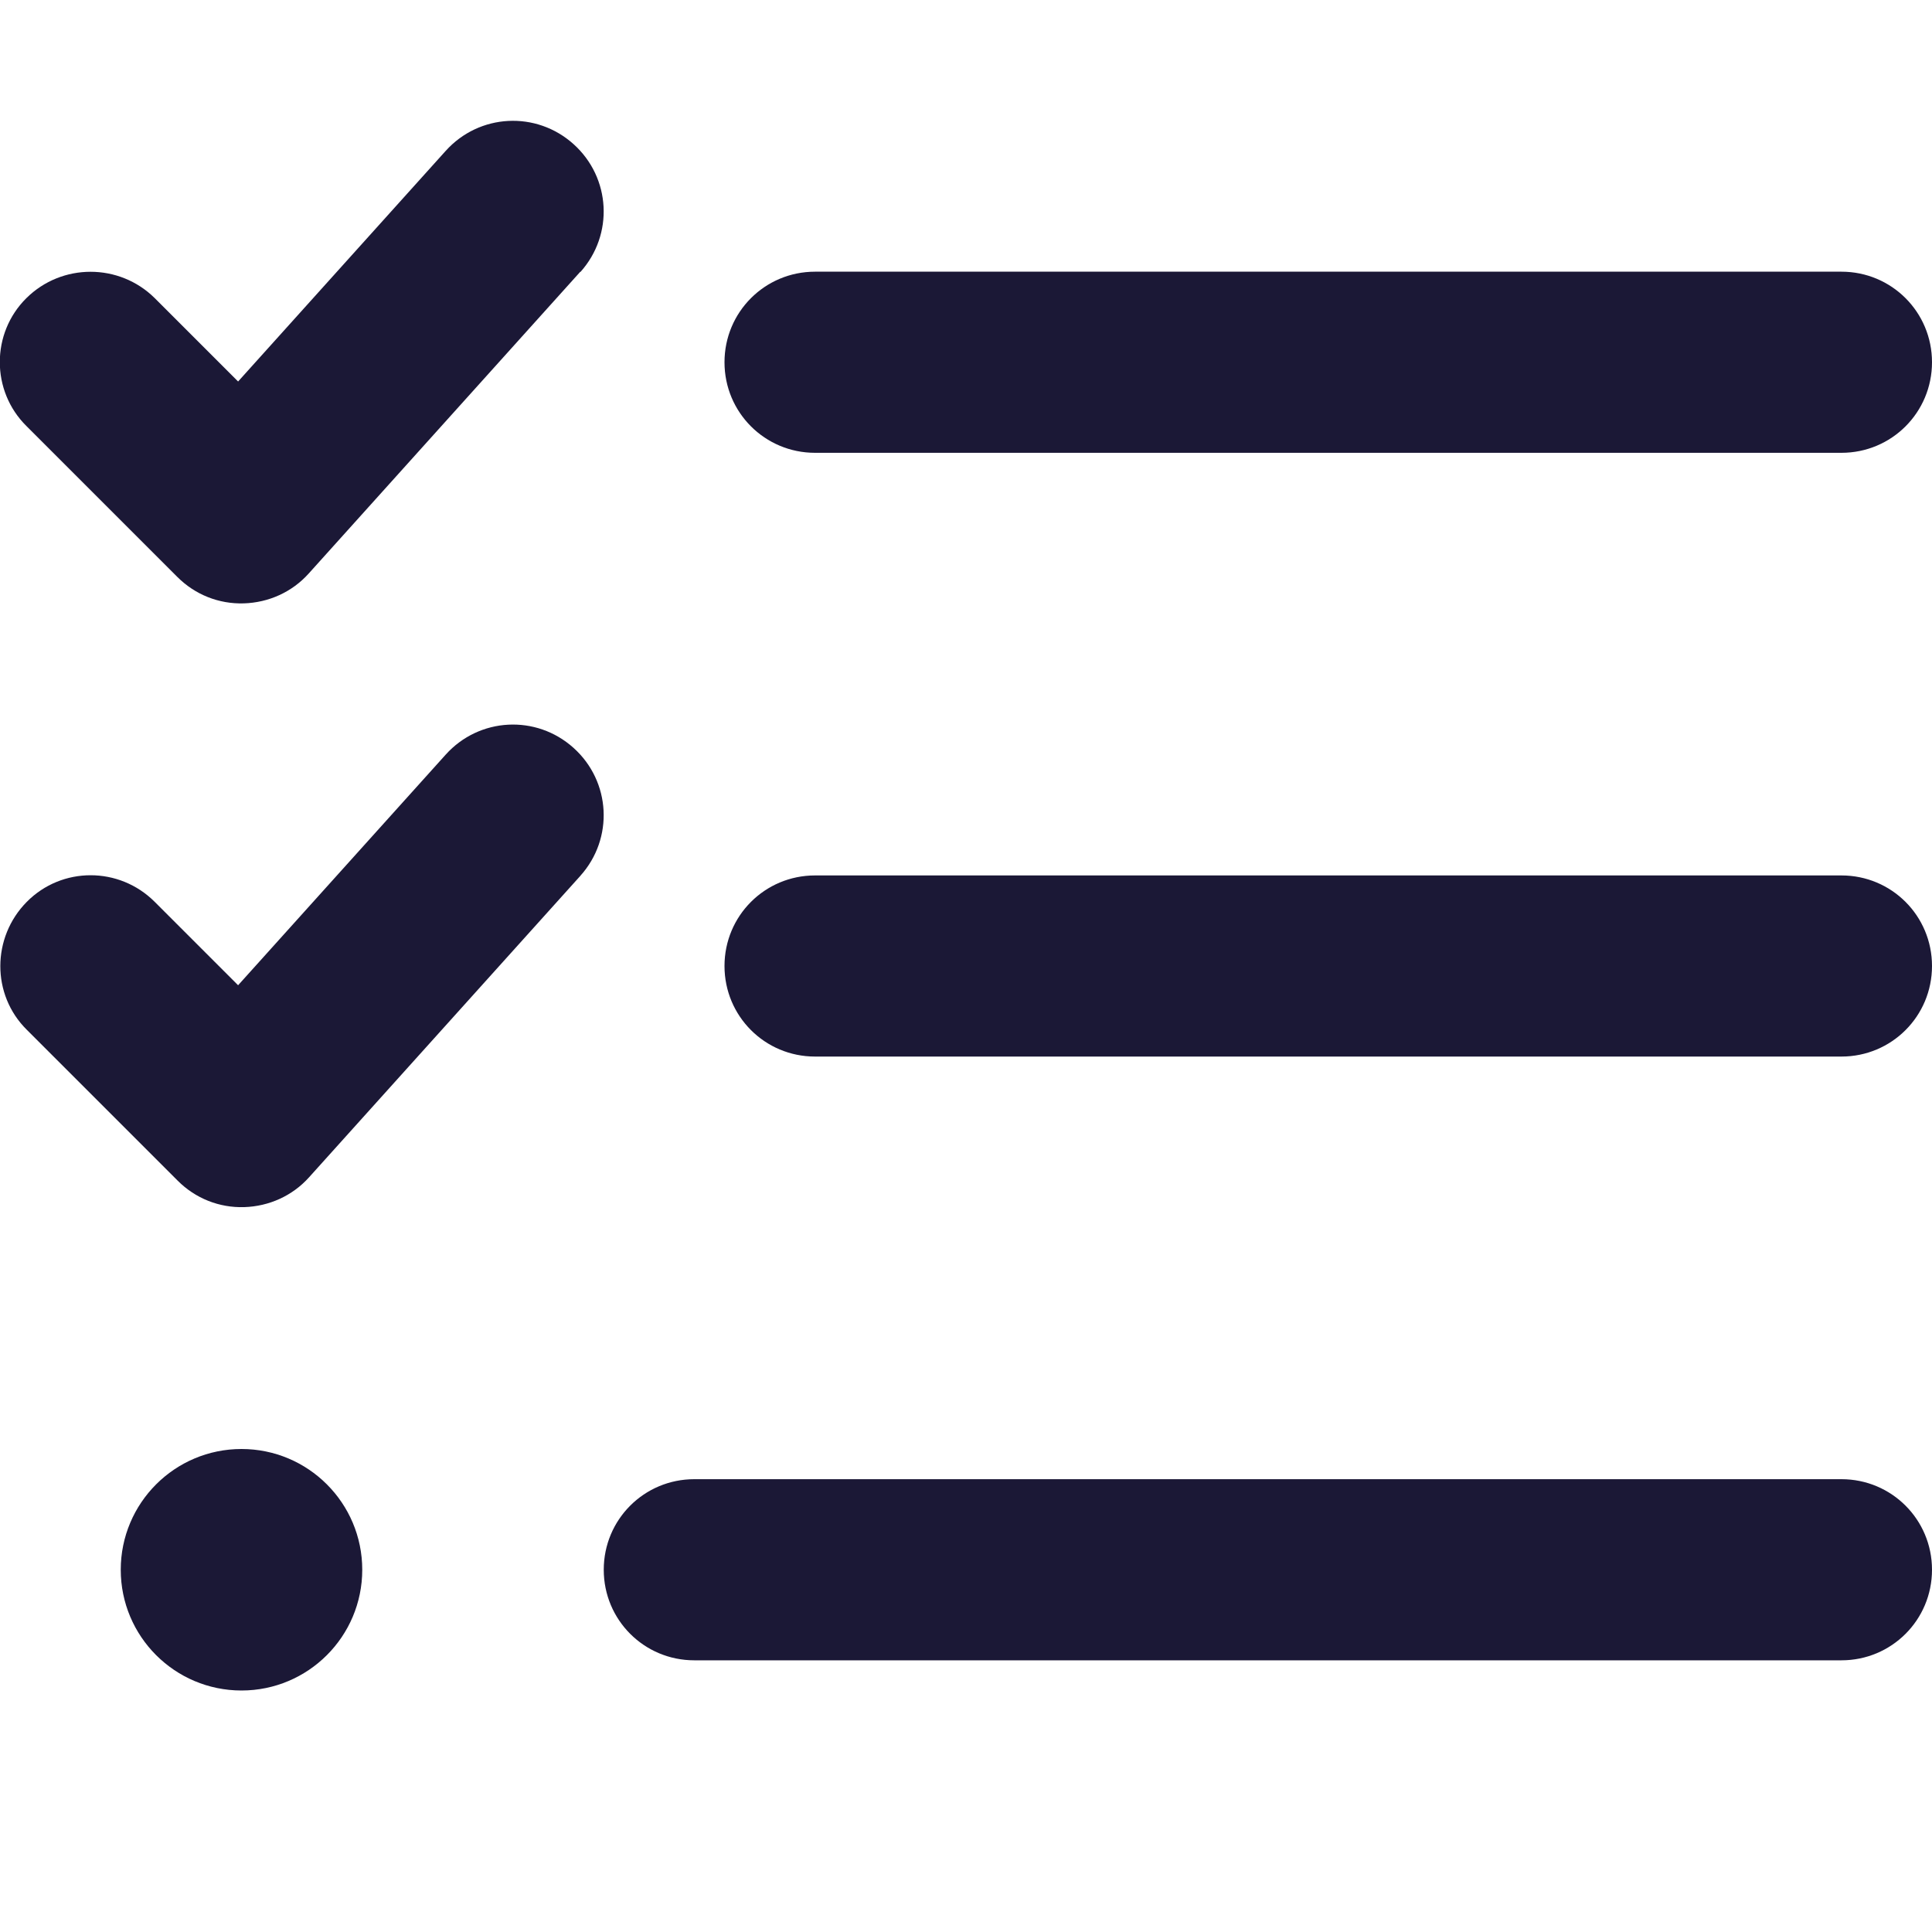
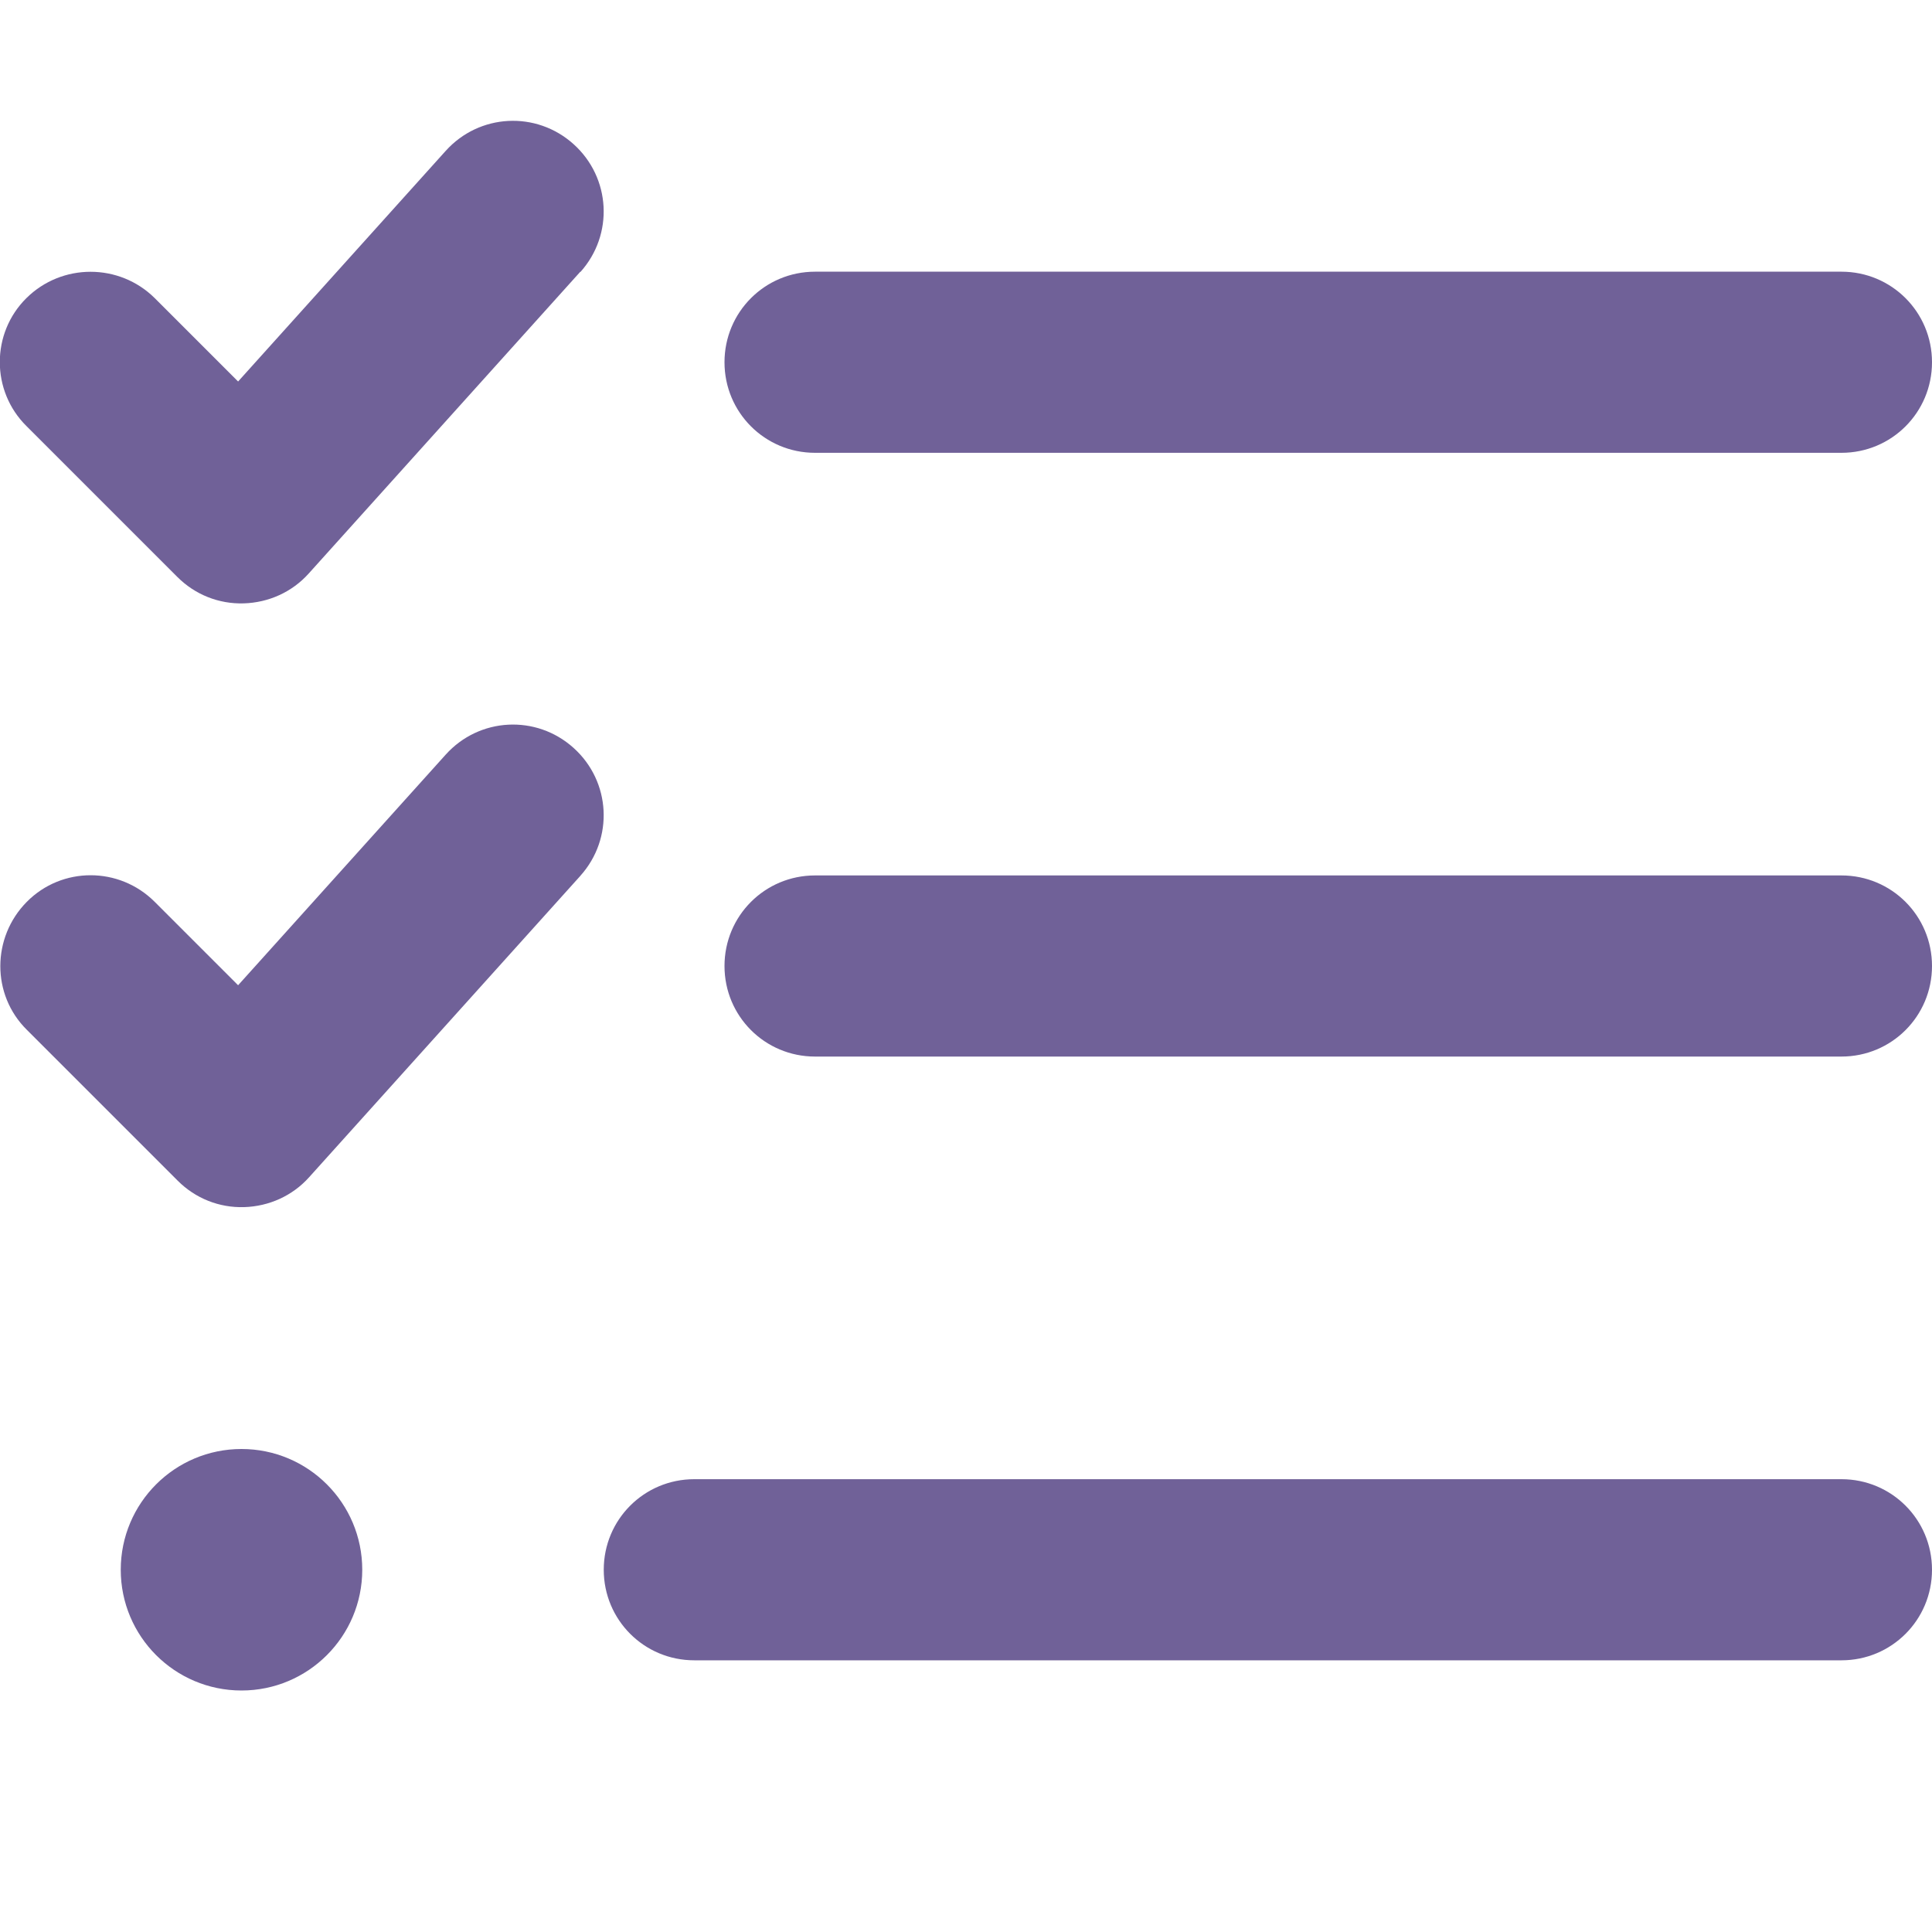
<svg xmlns="http://www.w3.org/2000/svg" viewBox="0 0 512 512">
-   <path fill="#1b1836" d="M153.8 72.1c8.9-9.9 8.1-25-1.8-33.9s-25-8.1-33.9 1.8L63.1 101.1 41 79C31.6 69.7 16.4 69.7 7 79s-9.4 24.6 0 33.9l40 40c4.7 4.7 11 7.2 17.6 7s12.8-3 17.2-7.9l72-80zm0 160c8.9-9.9 8.1-25-1.8-33.9s-25-8.1-33.9 1.8L63.1 261.1 41 239c-9.4-9.4-24.6-9.4-33.9 0s-9.4 24.6 0 33.9l40 40c4.7 4.7 11 7.2 17.6 7s12.8-3 17.2-7.9l72-80zM216 120H488c13.3 0 24-10.7 24-24s-10.7-24-24-24H216c-13.3 0-24 10.7-24 24s10.7 24 24 24zM192 256c0 13.3 10.7 24 24 24H488c13.3 0 24-10.7 24-24s-10.7-24-24-24H216c-13.3 0-24 10.7-24 24zM160 416c0 13.3 10.7 24 24 24H488c13.3 0 24-10.7 24-24s-10.7-24-24-24H184c-13.3 0-24 10.7-24 24zm-64 0a32 32 0 1 0 -64 0 32 32 0 1 0 64 0z" />
+   <path fill="#706198" d="M153.8 72.1c8.9-9.9 8.1-25-1.8-33.9s-25-8.1-33.9 1.8L63.1 101.1 41 79C31.6 69.7 16.4 69.7 7 79s-9.4 24.6 0 33.9l40 40c4.7 4.7 11 7.2 17.6 7s12.8-3 17.2-7.9l72-80zm0 160c8.9-9.9 8.1-25-1.8-33.9s-25-8.1-33.9 1.8L63.1 261.1 41 239c-9.4-9.4-24.6-9.4-33.9 0s-9.4 24.6 0 33.9l40 40c4.7 4.7 11 7.2 17.6 7s12.8-3 17.2-7.9l72-80zM216 120H488c13.3 0 24-10.7 24-24s-10.7-24-24-24H216c-13.3 0-24 10.7-24 24s10.7 24 24 24zM192 256c0 13.3 10.7 24 24 24H488c13.3 0 24-10.7 24-24s-10.7-24-24-24H216c-13.3 0-24 10.7-24 24zM160 416c0 13.3 10.7 24 24 24H488c13.3 0 24-10.7 24-24s-10.7-24-24-24H184c-13.3 0-24 10.7-24 24zm-64 0a32 32 0 1 0 -64 0 32 32 0 1 0 64 0z" />
</svg>
